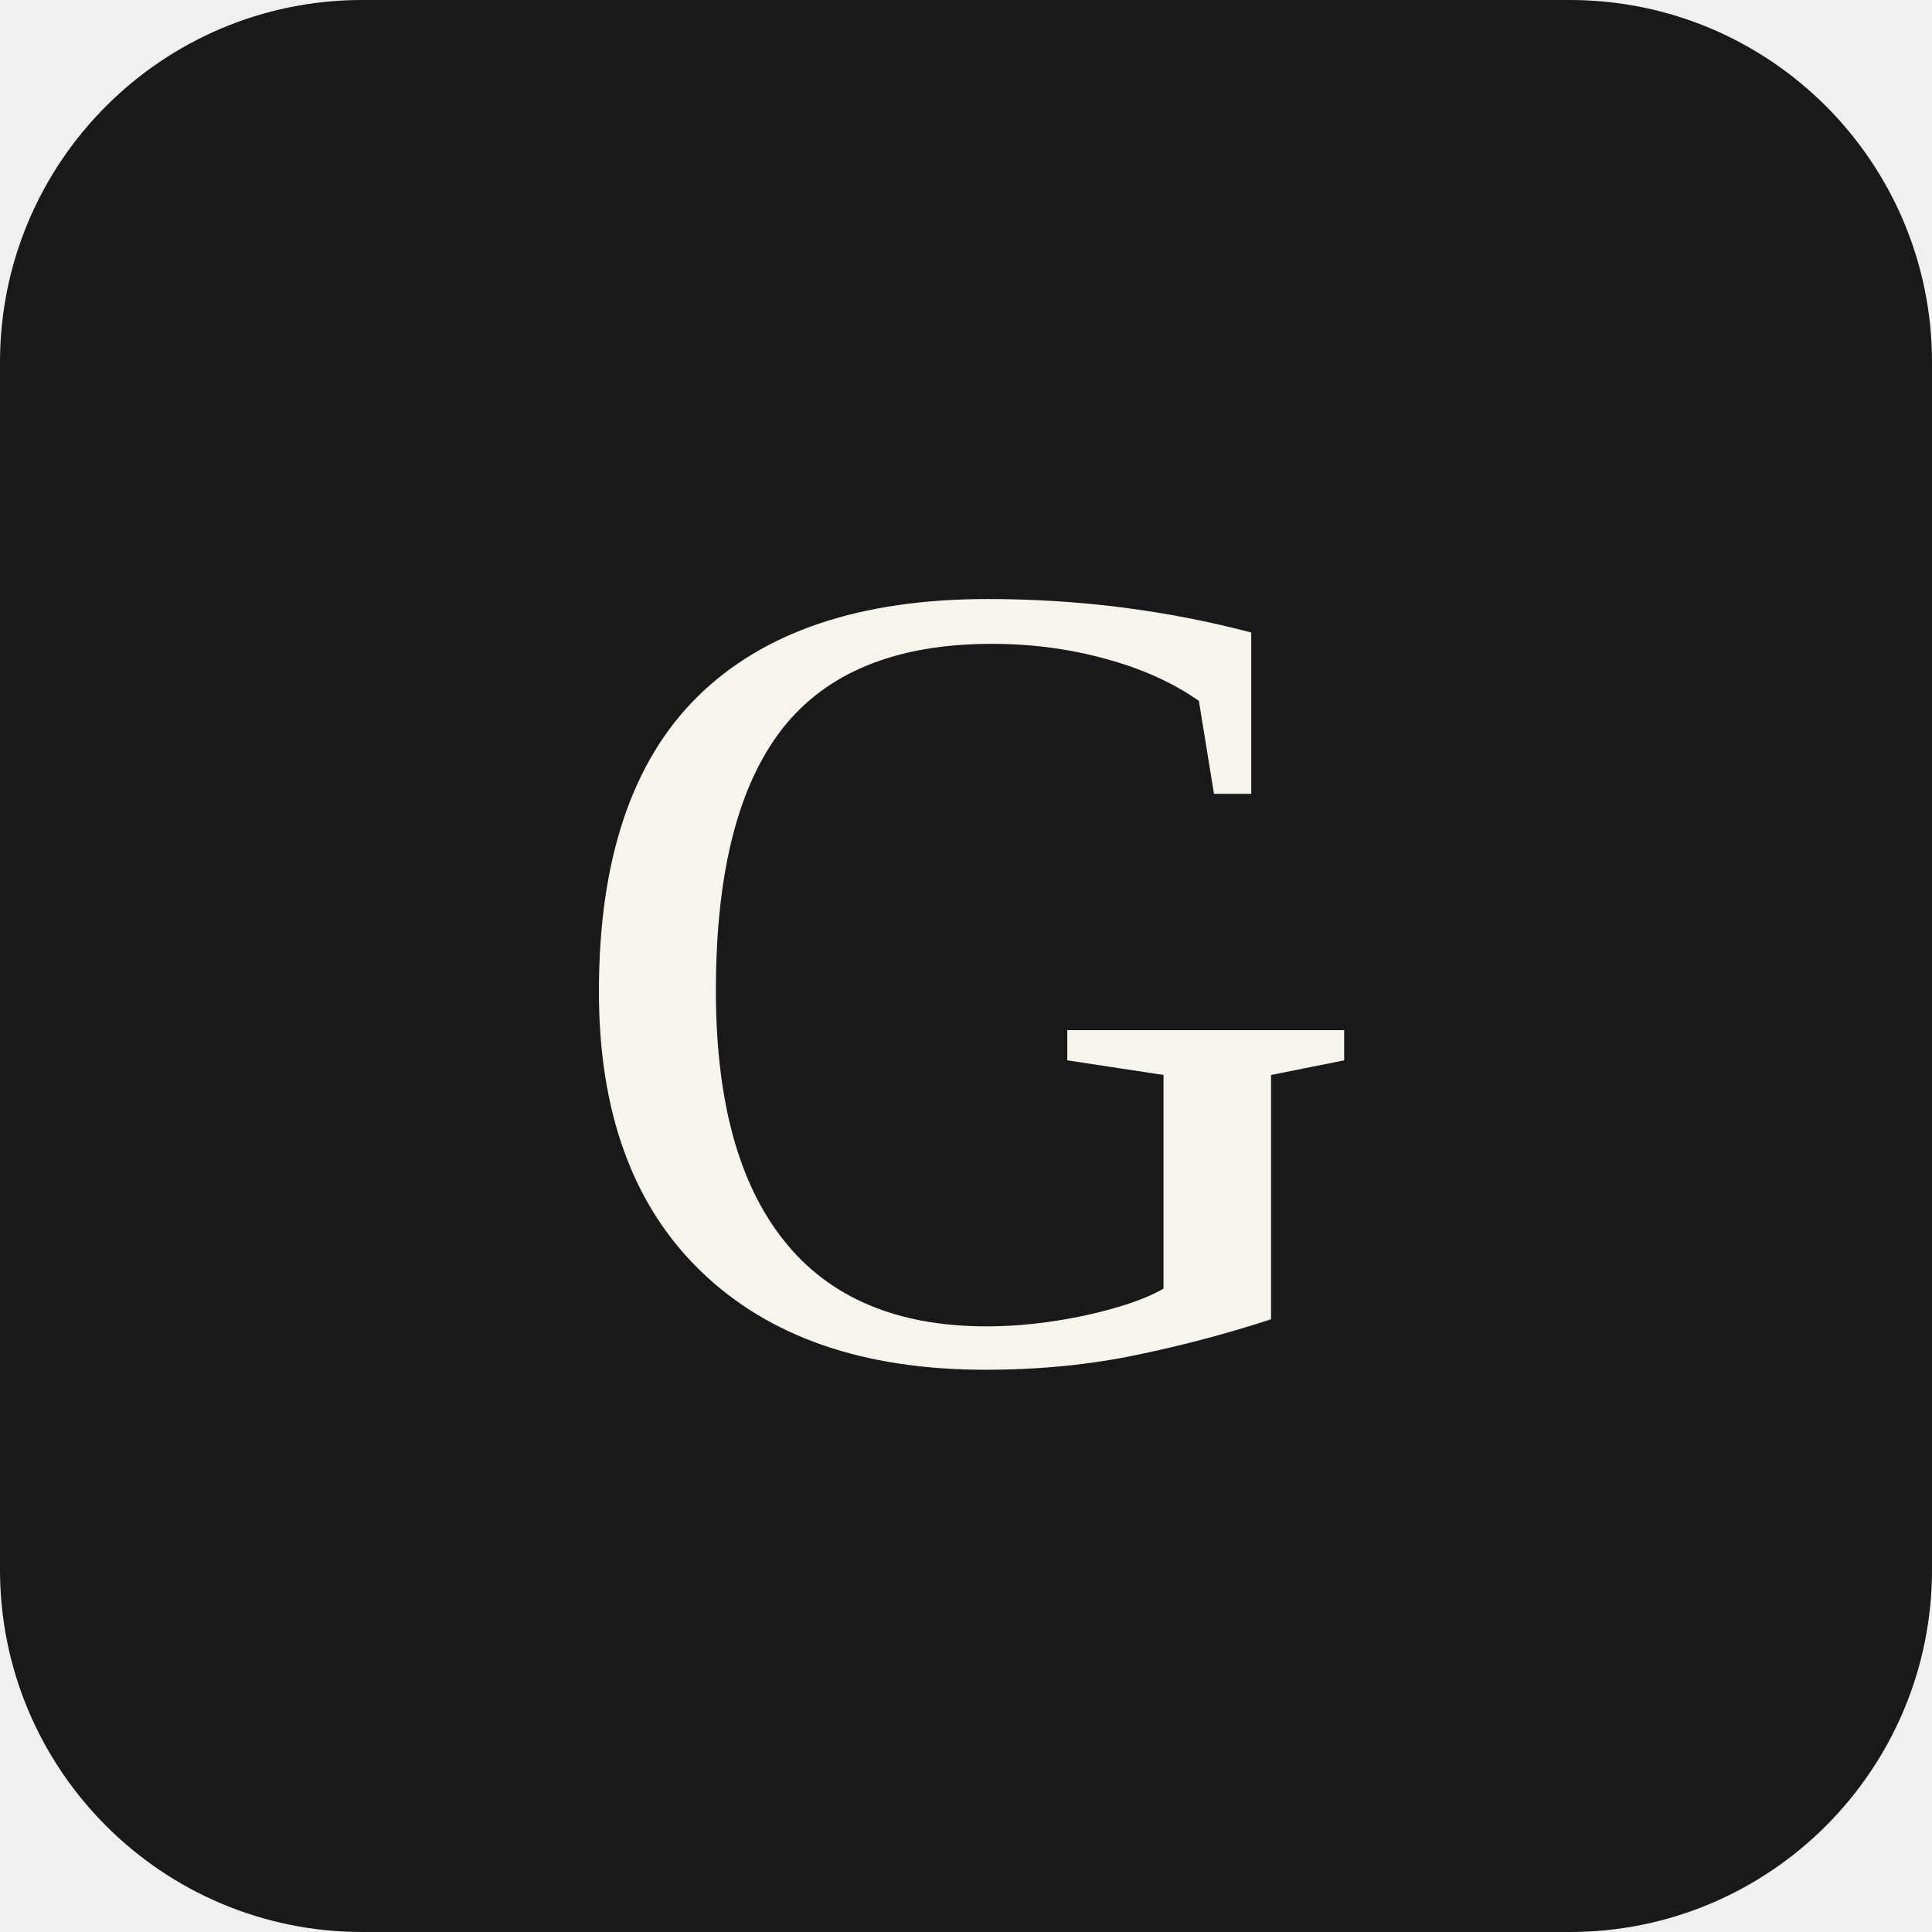
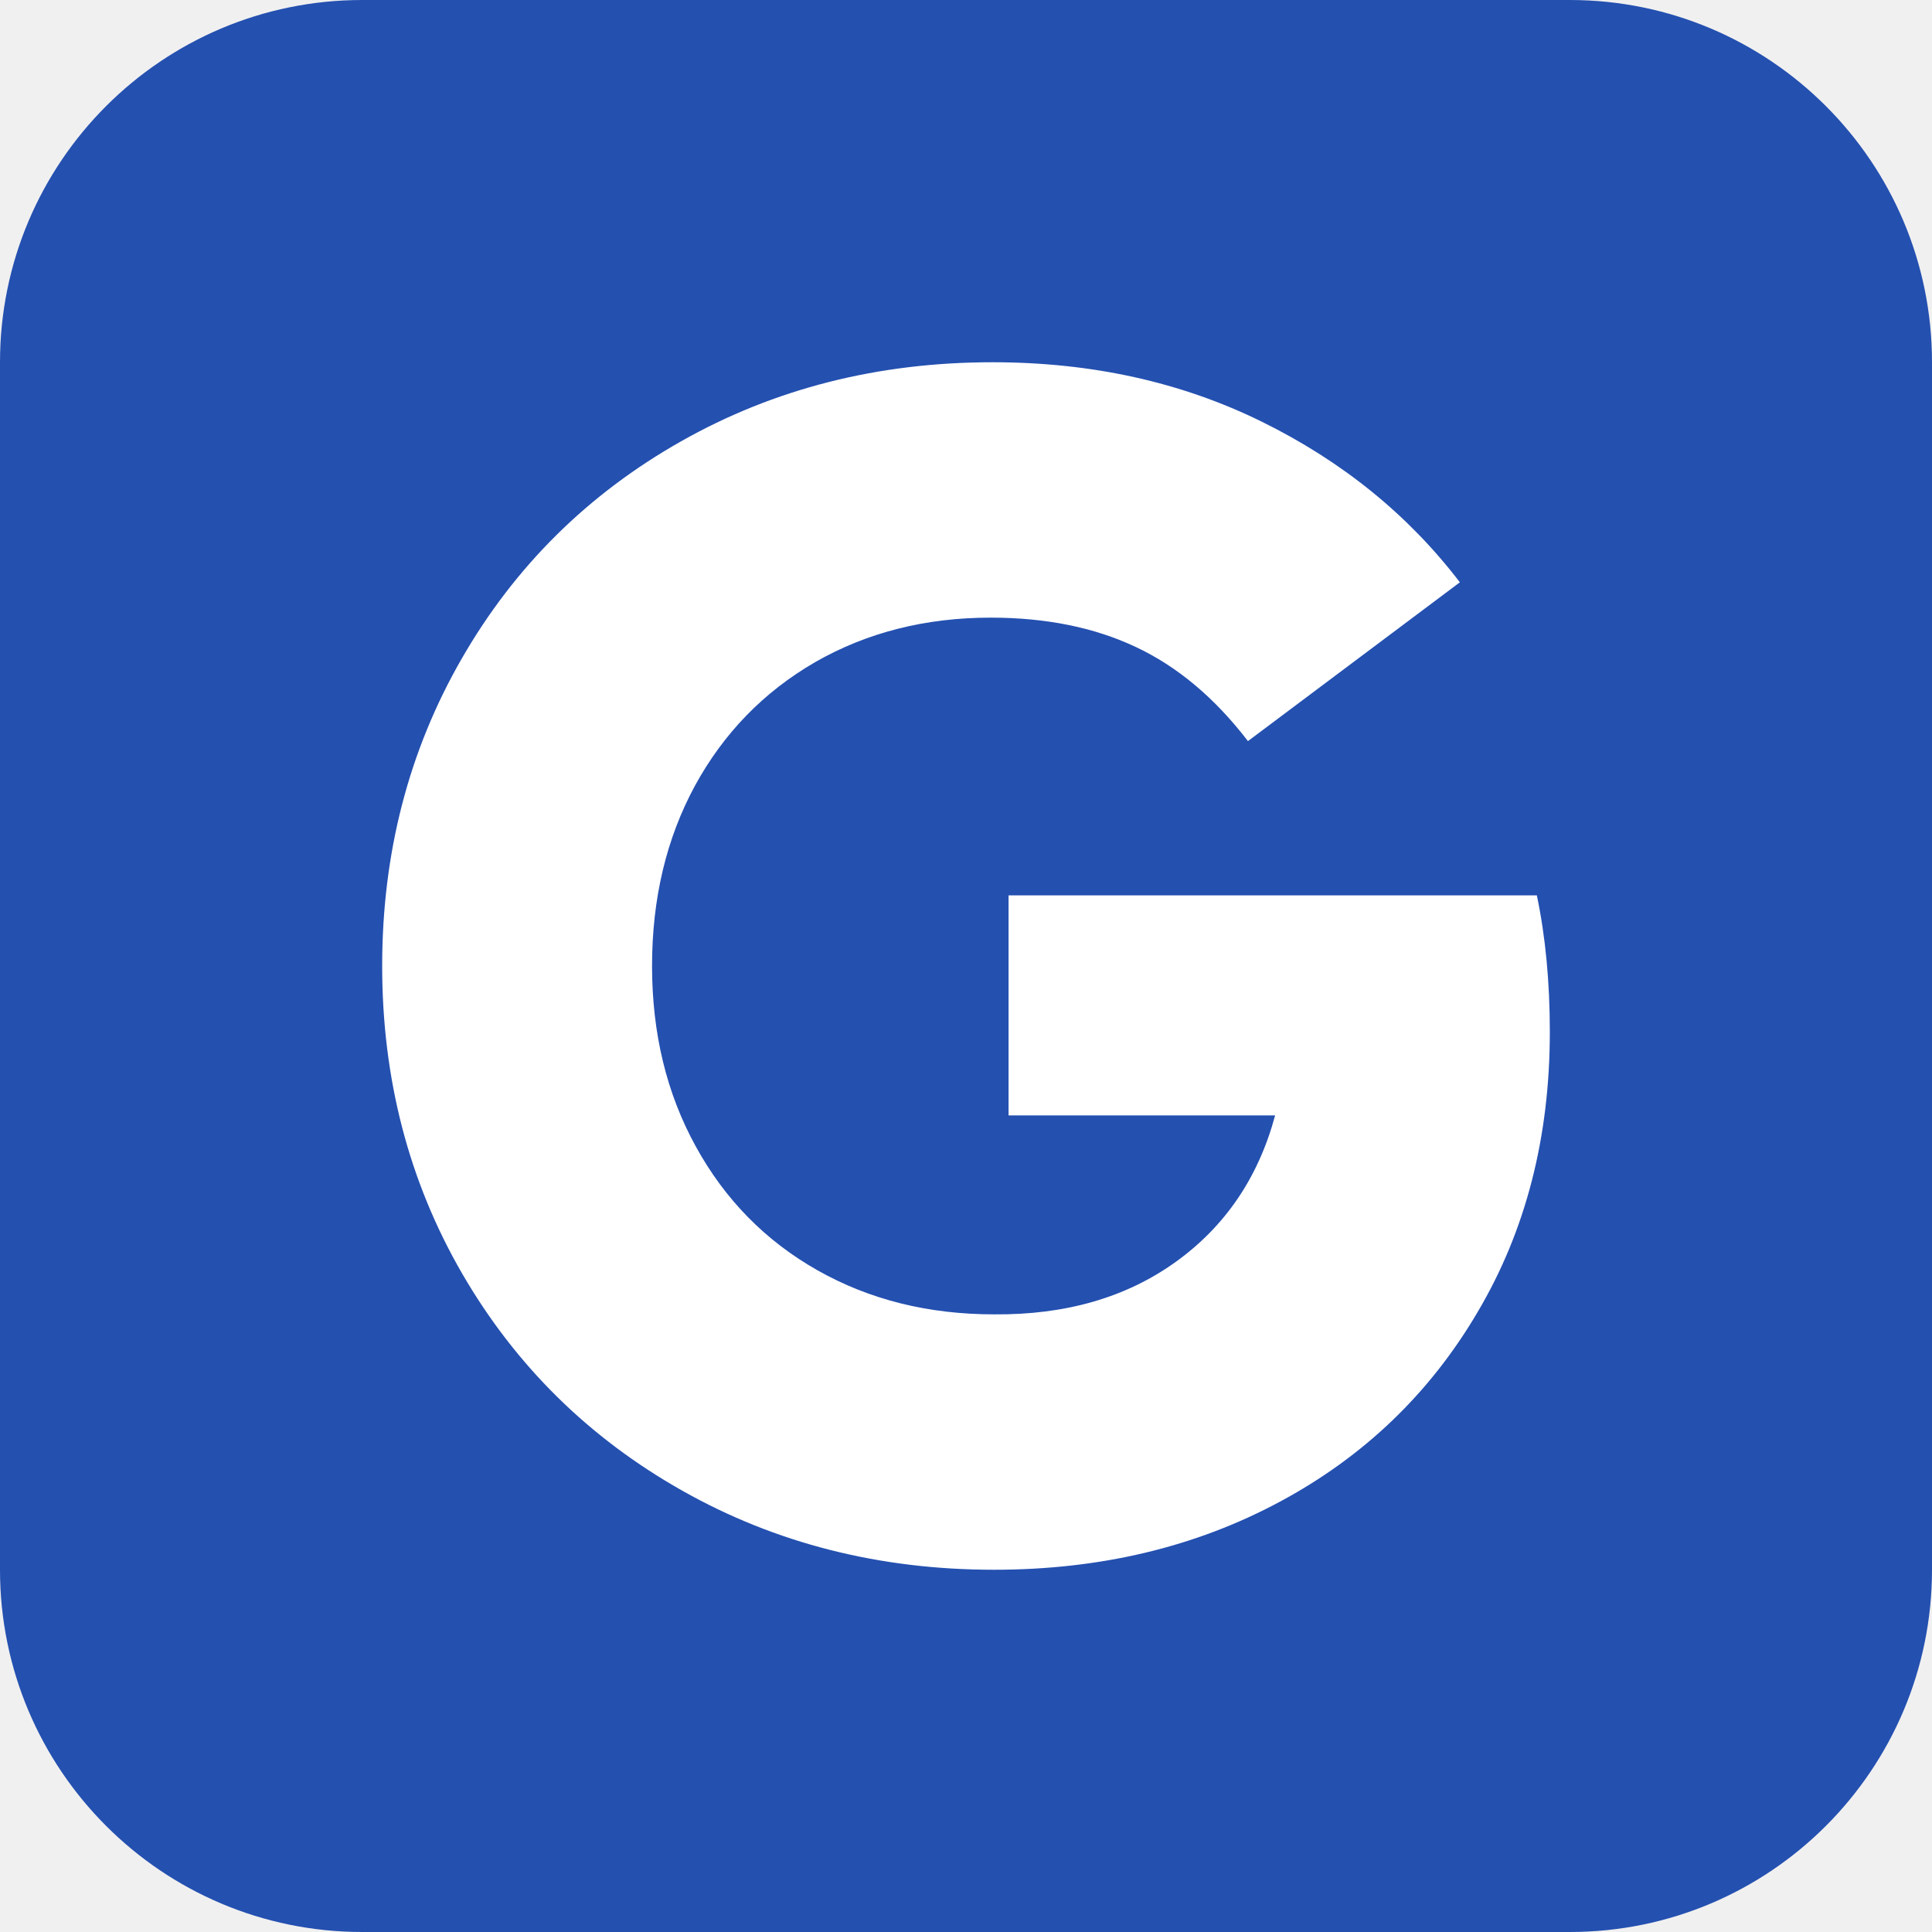
<svg xmlns="http://www.w3.org/2000/svg" viewBox="0 0 64 64">
-   <rect width="64" height="64" rx="12" fill="#191919" />
-   <text x="32" y="45" text-anchor="middle" font-family="Times New Roman, serif" font-size="38" fill="#F7F4ED">G</text>
+   <rect width="64" height="64" rx="12" fill="#2450B0" />
+   <path fill="#FFFFFF" d="M12.66 32Q12.66 26.39 15.3 21.81Q17.93 17.24 22.56 14.62Q27.19 12 32.88 12Q37.8 12 41.8 13.97Q45.8 15.94 48.36 19.29L41.34 24.55Q39.69 22.4 37.62 21.43Q35.56 20.46 32.82 20.46Q29.58 20.46 27.01 21.93Q24.45 23.41 23.02 26.03Q21.6 28.65 21.6 32Q21.6 35.35 23.05 37.98Q24.5 40.62 27.08 42.08Q29.66 43.54 32.93 43.54Q36.49 43.57 38.95 41.8Q41.41 40.03 42.24 36.95H33.41V29.66H50.91Q51.34 31.71 51.34 34.18Q51.34 39.42 48.95 43.46Q46.57 47.51 42.39 49.75Q38.2 52 32.93 52Q27.24 52 22.6 49.38Q17.96 46.76 15.31 42.19Q12.66 37.61 12.66 32Z" />
</svg>
